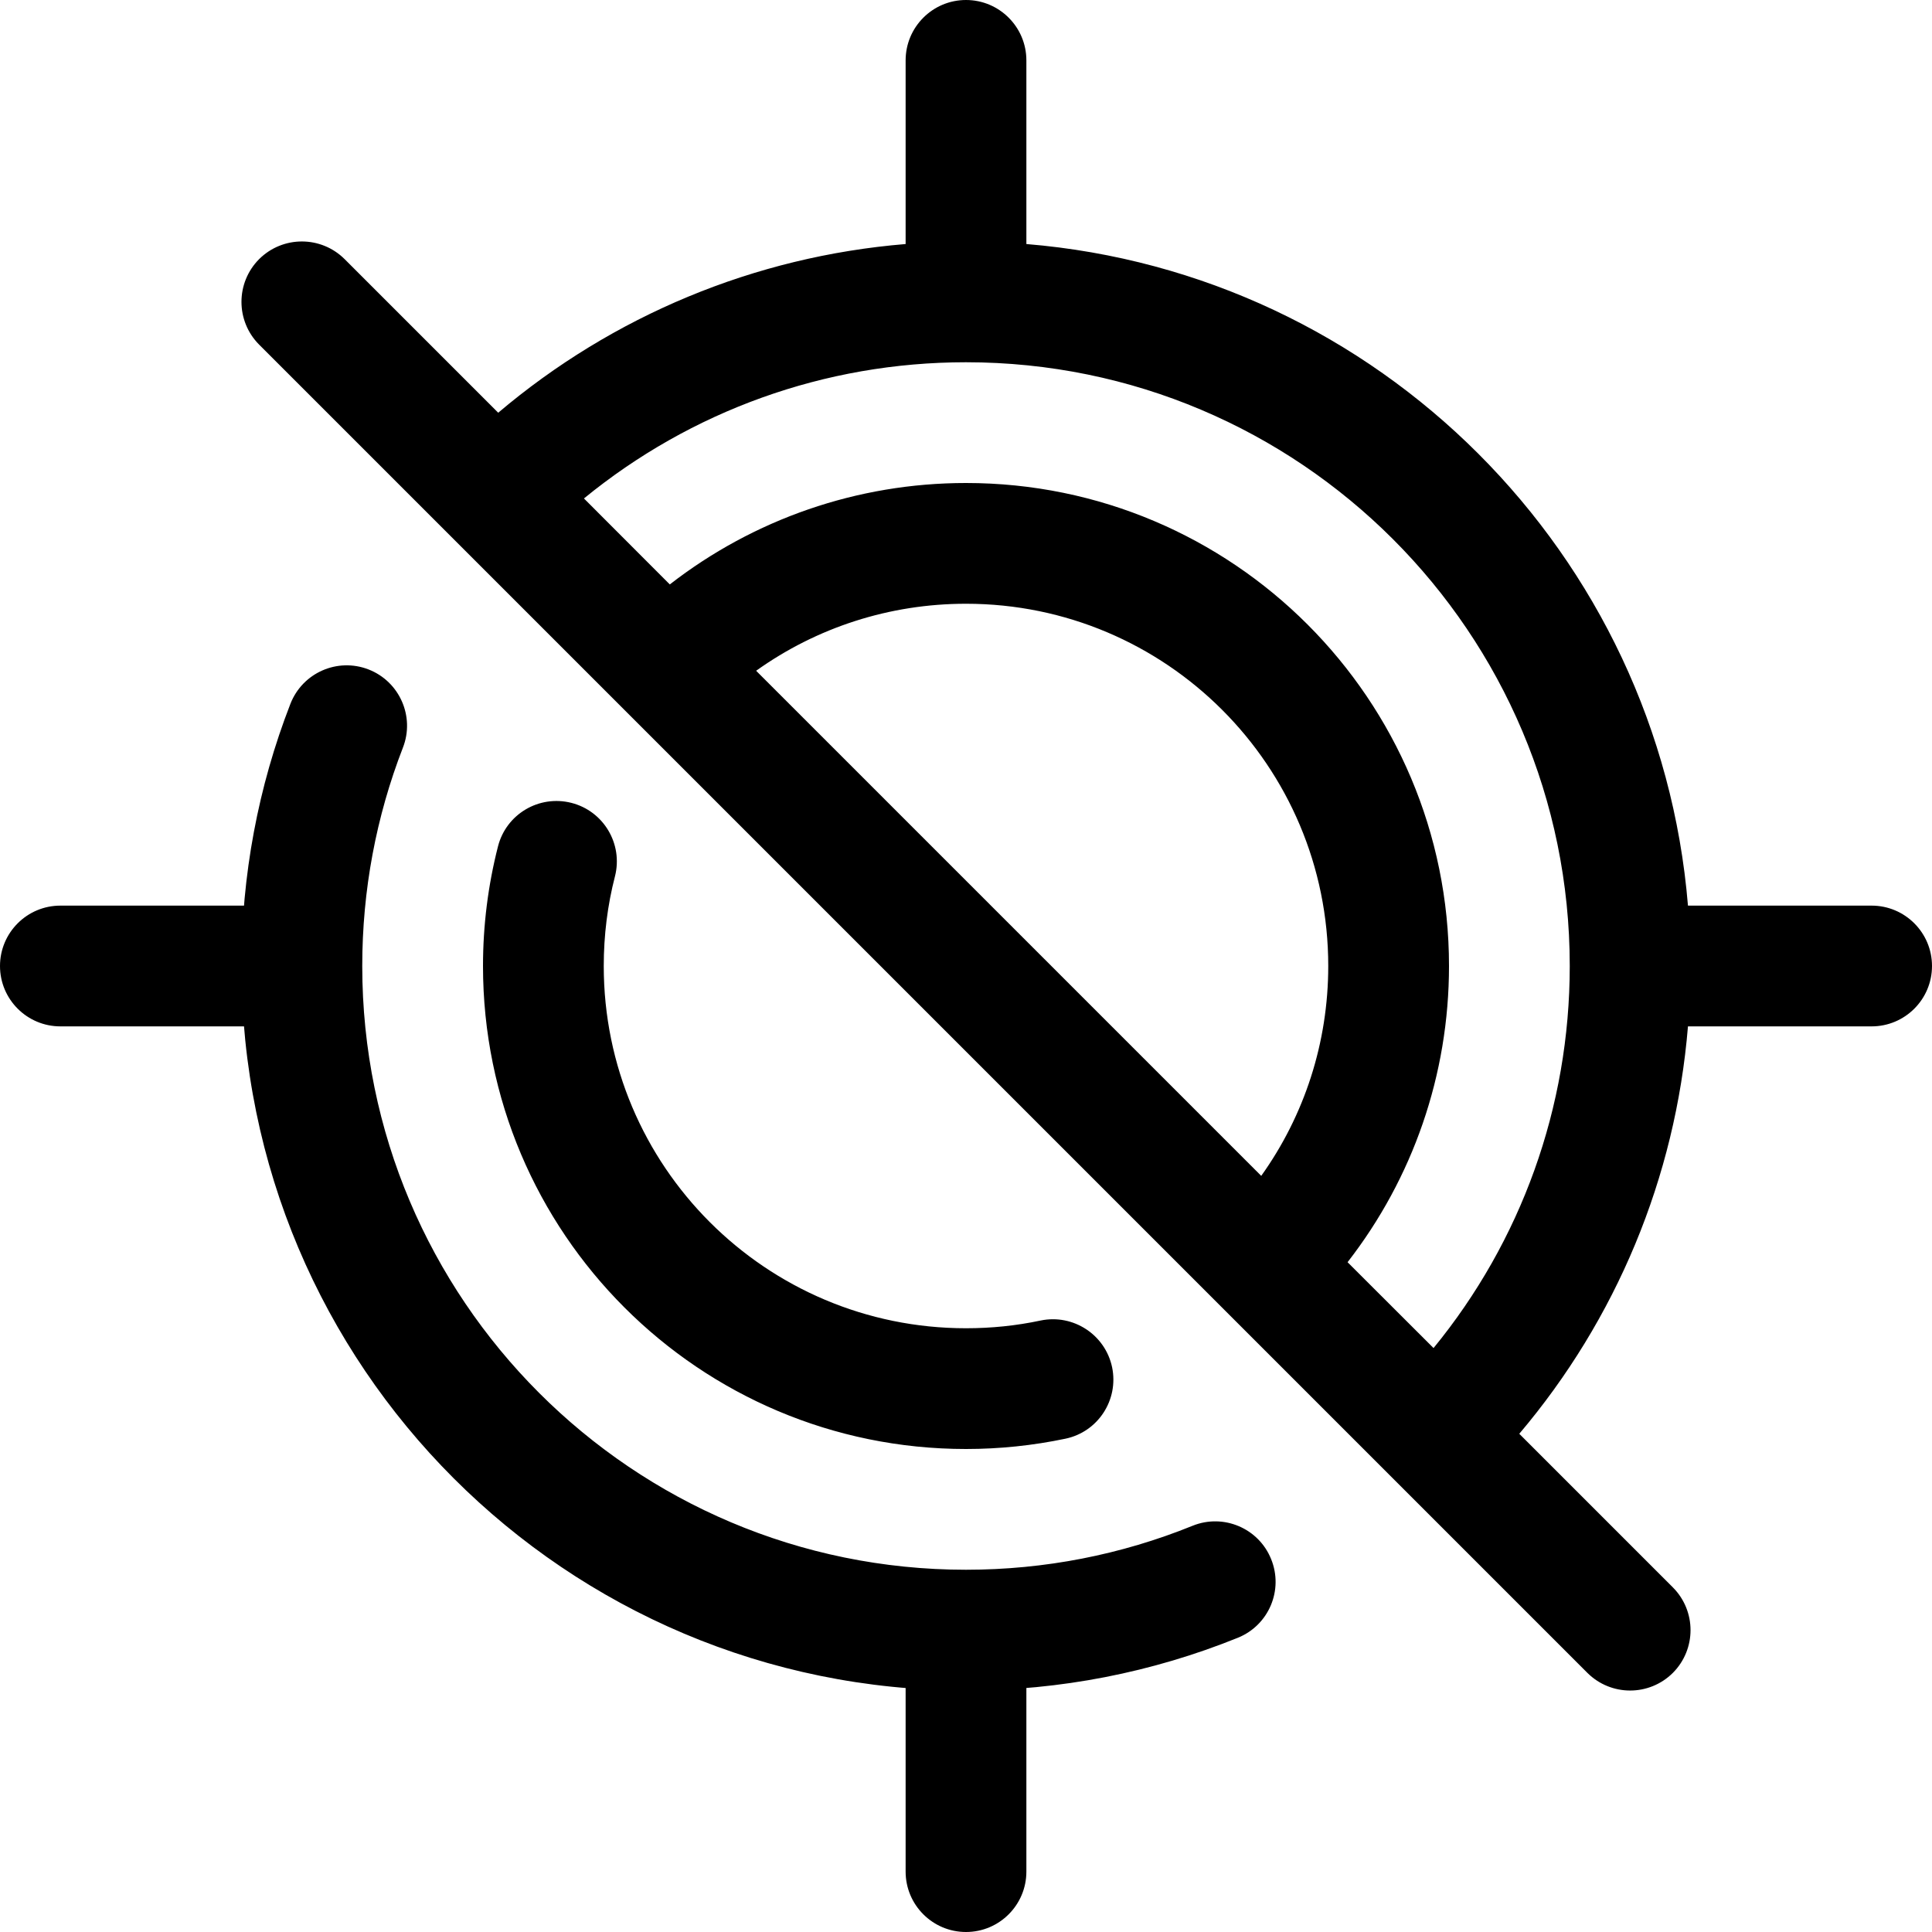
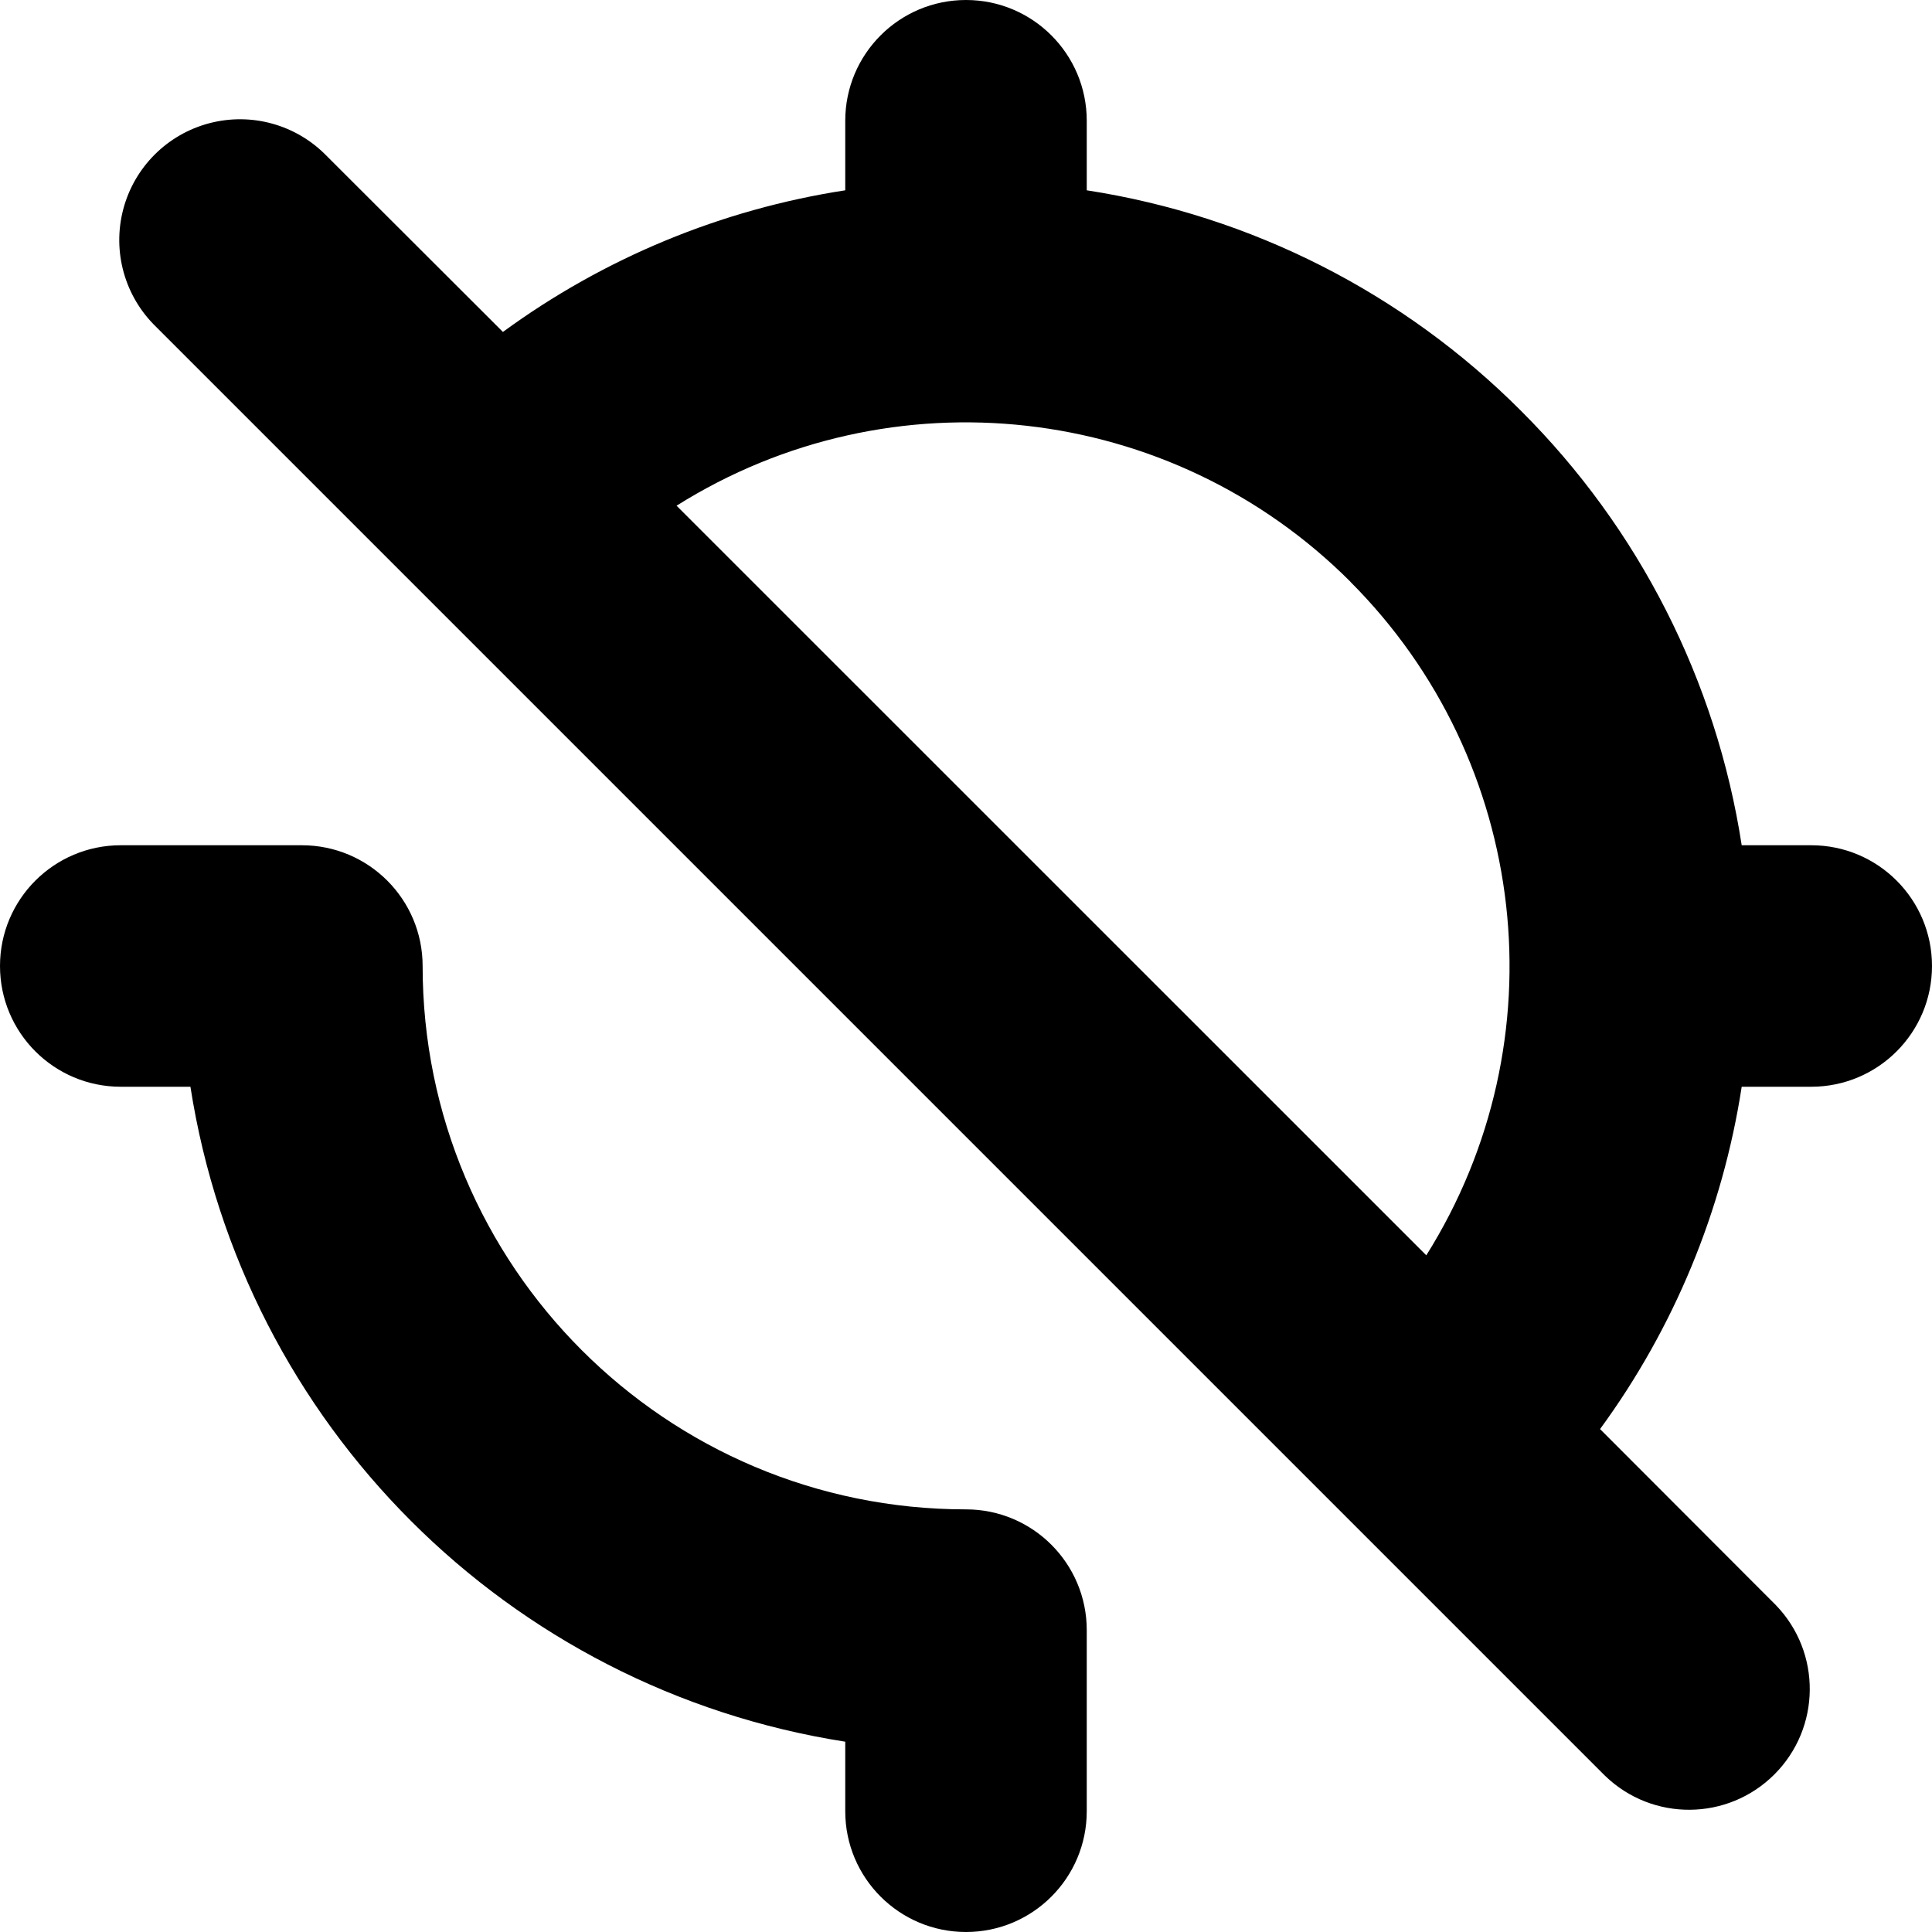
- <svg xmlns="http://www.w3.org/2000/svg" width="16px" height="16px" viewBox="0 0 16 16" version="1.1">
-   <defs />
-   <g id="icons/system/light/chart-settings/crosshair/ic-crosshair-off" stroke="none" stroke-width="1" fill-rule="evenodd">
-     <path d="M2.405,5.829 C2.505,5.572 2.794,5.444 3.052,5.544 C3.309,5.644 3.437,5.934 3.337,6.191 C3.115,6.763 3,7.373 3,8 C3,10.761 5.239,13 8,13 C8.652,13 9.286,12.875 9.876,12.636 C10.132,12.532 10.424,12.656 10.527,12.912 C10.631,13.168 10.508,13.459 10.252,13.563 C9.542,13.85 8.781,14 8,14 C4.686,14 2,11.314 2,8 C2,7.249 2.138,6.516 2.405,5.829 Z M12.582,11.874 L13.854,13.146 C14.049,13.342 14.049,13.658 13.854,13.854 C13.658,14.049 13.342,14.049 13.146,13.854 L2.146,2.854 C1.951,2.658 1.951,2.342 2.146,2.146 C2.342,1.951 2.658,1.951 2.854,2.146 L4.126,3.418 C5.073,2.616 6.247,2.124 7.5,2.021 L7.5,0.5 C7.5,0.224 7.724,5.07265313e-17 8,0 C8.276,-5.07265313e-17 8.5,0.224 8.5,0.5 L8.5,2.021 C11.415,2.261 13.739,4.585 13.979,7.5 L15.5,7.5 C15.776,7.5 16,7.724 16,8 C16,8.276 15.776,8.5 15.5,8.5 L13.979,8.5 C13.876,9.754 13.384,10.927 12.582,11.874 Z M11.872,11.164 C12.595,10.281 13,9.173 13,8 C13,5.239 10.761,3 8,3 C6.828,3 5.72,3.405 4.836,4.128 L5.547,4.84 C6.241,4.301 7.098,4 8,4 C10.209,4 12,5.791 12,8 C12,8.902 11.7,9.758 11.16,10.453 L11.872,11.164 Z M10.445,9.738 C10.803,9.237 11,8.634 11,8 C11,6.343 9.657,5 8,5 C7.366,5 6.763,5.197 6.262,5.555 L10.445,9.738 Z M4.124,7.01 C4.192,6.742 4.464,6.581 4.732,6.649 C4.999,6.717 5.161,6.989 5.093,7.257 C5.031,7.497 5,7.746 5,8 C5,9.657 6.343,11 8,11 C8.21,11 8.416,10.979 8.618,10.936 C8.888,10.88 9.153,11.053 9.21,11.323 C9.266,11.594 9.093,11.859 8.822,11.915 C8.554,11.971 8.279,12 8,12 C5.791,12 4,10.209 4,8 C4,7.663 4.042,7.331 4.124,7.01 Z M0.5,7.5 L2.5,7.5 C2.776,7.5 3,7.724 3,8 C3,8.276 2.776,8.5 2.5,8.5 L0.5,8.5 C0.224,8.5 3.38176876e-17,8.276 0,8 C-3.38176876e-17,7.724 0.224,7.5 0.5,7.5 Z M8,13 C8.276,13 8.5,13.224 8.5,13.5 L8.5,15.5 C8.5,15.776 8.276,16 8,16 C7.724,16 7.5,15.776 7.5,15.5 L7.5,13.5 C7.5,13.224 7.724,13 8,13 Z" id="Combined-Shape" fill-rule="nonzero" />
-   </g>
+ <svg xmlns="http://www.w3.org/2000/svg" width="16" height="16" viewBox="0 0 16 16">
+   <path fill-rule="nonzero" d="M2.5 7a1 1 0 0 1 1 1A4.5 4.5 0 0 0 8 12.5a1 1 0 0 1 1 1V15a1 1 0 0 1-2 0v-.576A6.505 6.505 0 0 1 1.577 9L1 9a1 1 0 1 1 0-2zM8 0a1 1 0 0 1 1 1v.576a6.472 6.472 0 0 1 3.597 1.827A6.472 6.472 0 0 1 14.424 7H15a1 1 0 0 1 0 2h-.576a6.467 6.467 0 0 1-1.173 2.835l1.456 1.458a1 1 0 0 1-1.414 1.414l-12-12a1 1 0 1 1 1.414-1.414l1.458 1.456A6.467 6.467 0 0 1 7 1.576V1a1 1 0 0 1 1-1zm3.183 4.817a4.503 4.503 0 0 0-5.58-.629l6.209 6.208a4.503 4.503 0 0 0-.63-5.579z" />
</svg>
